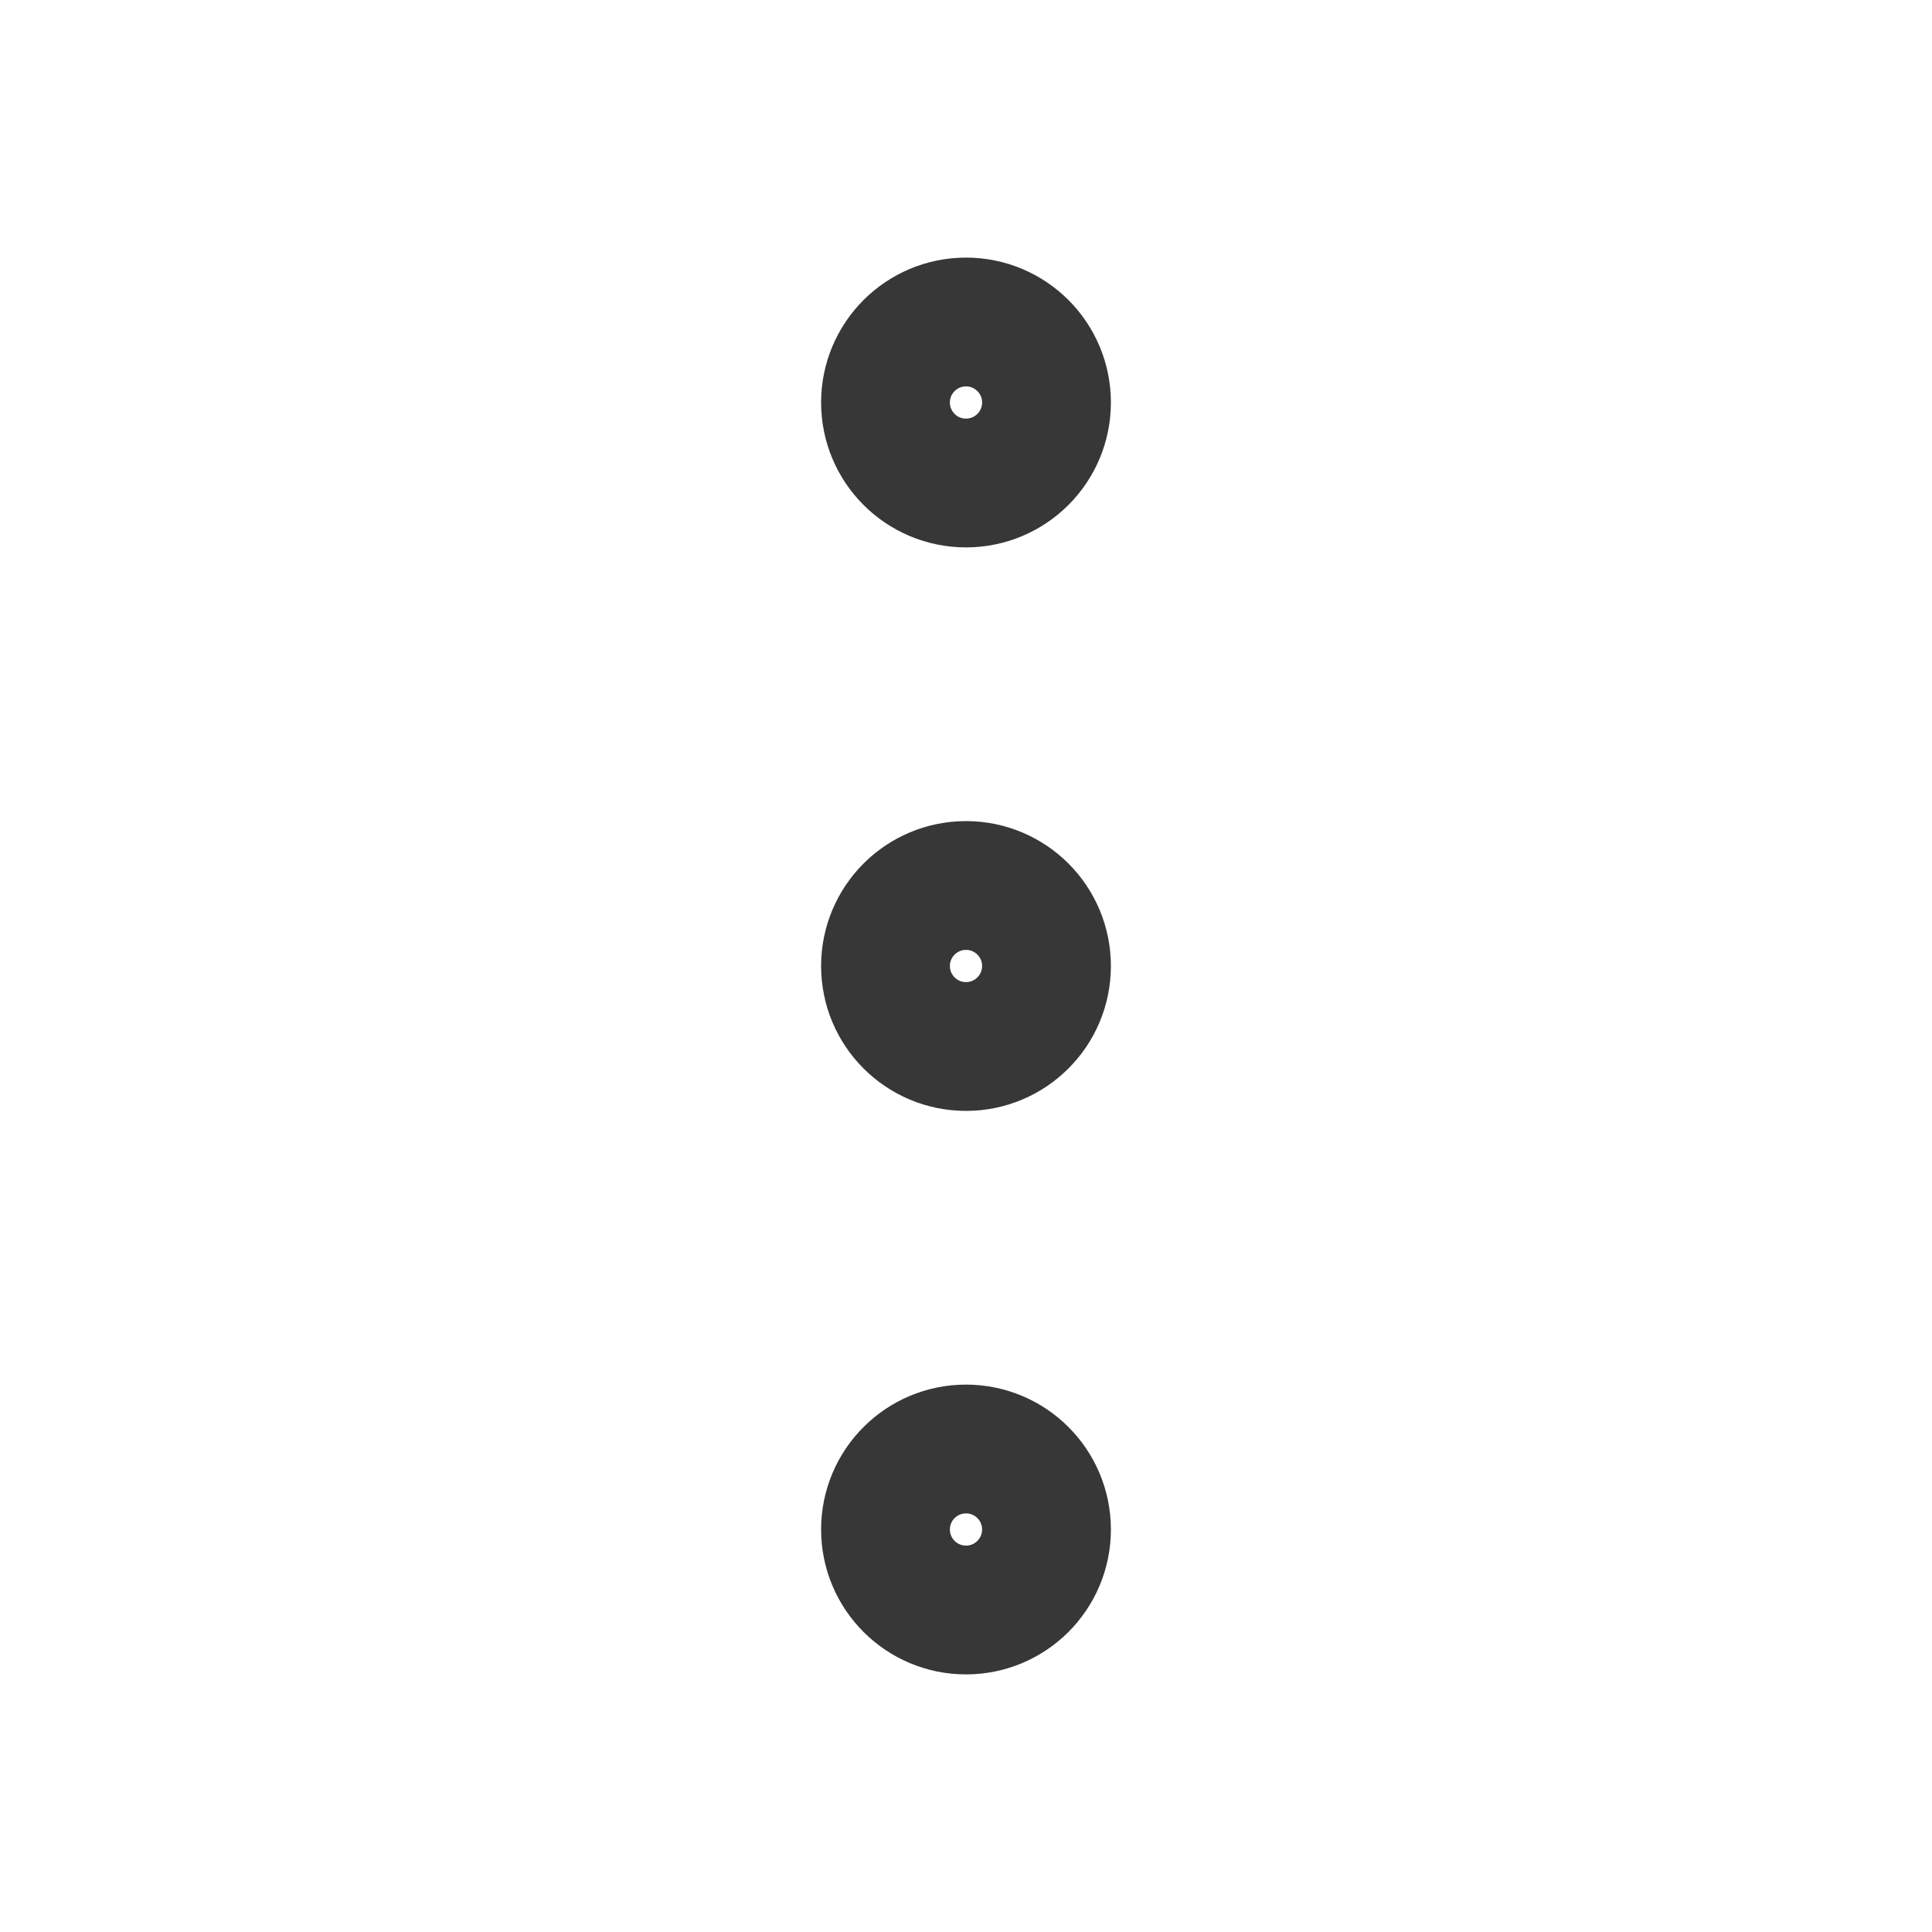
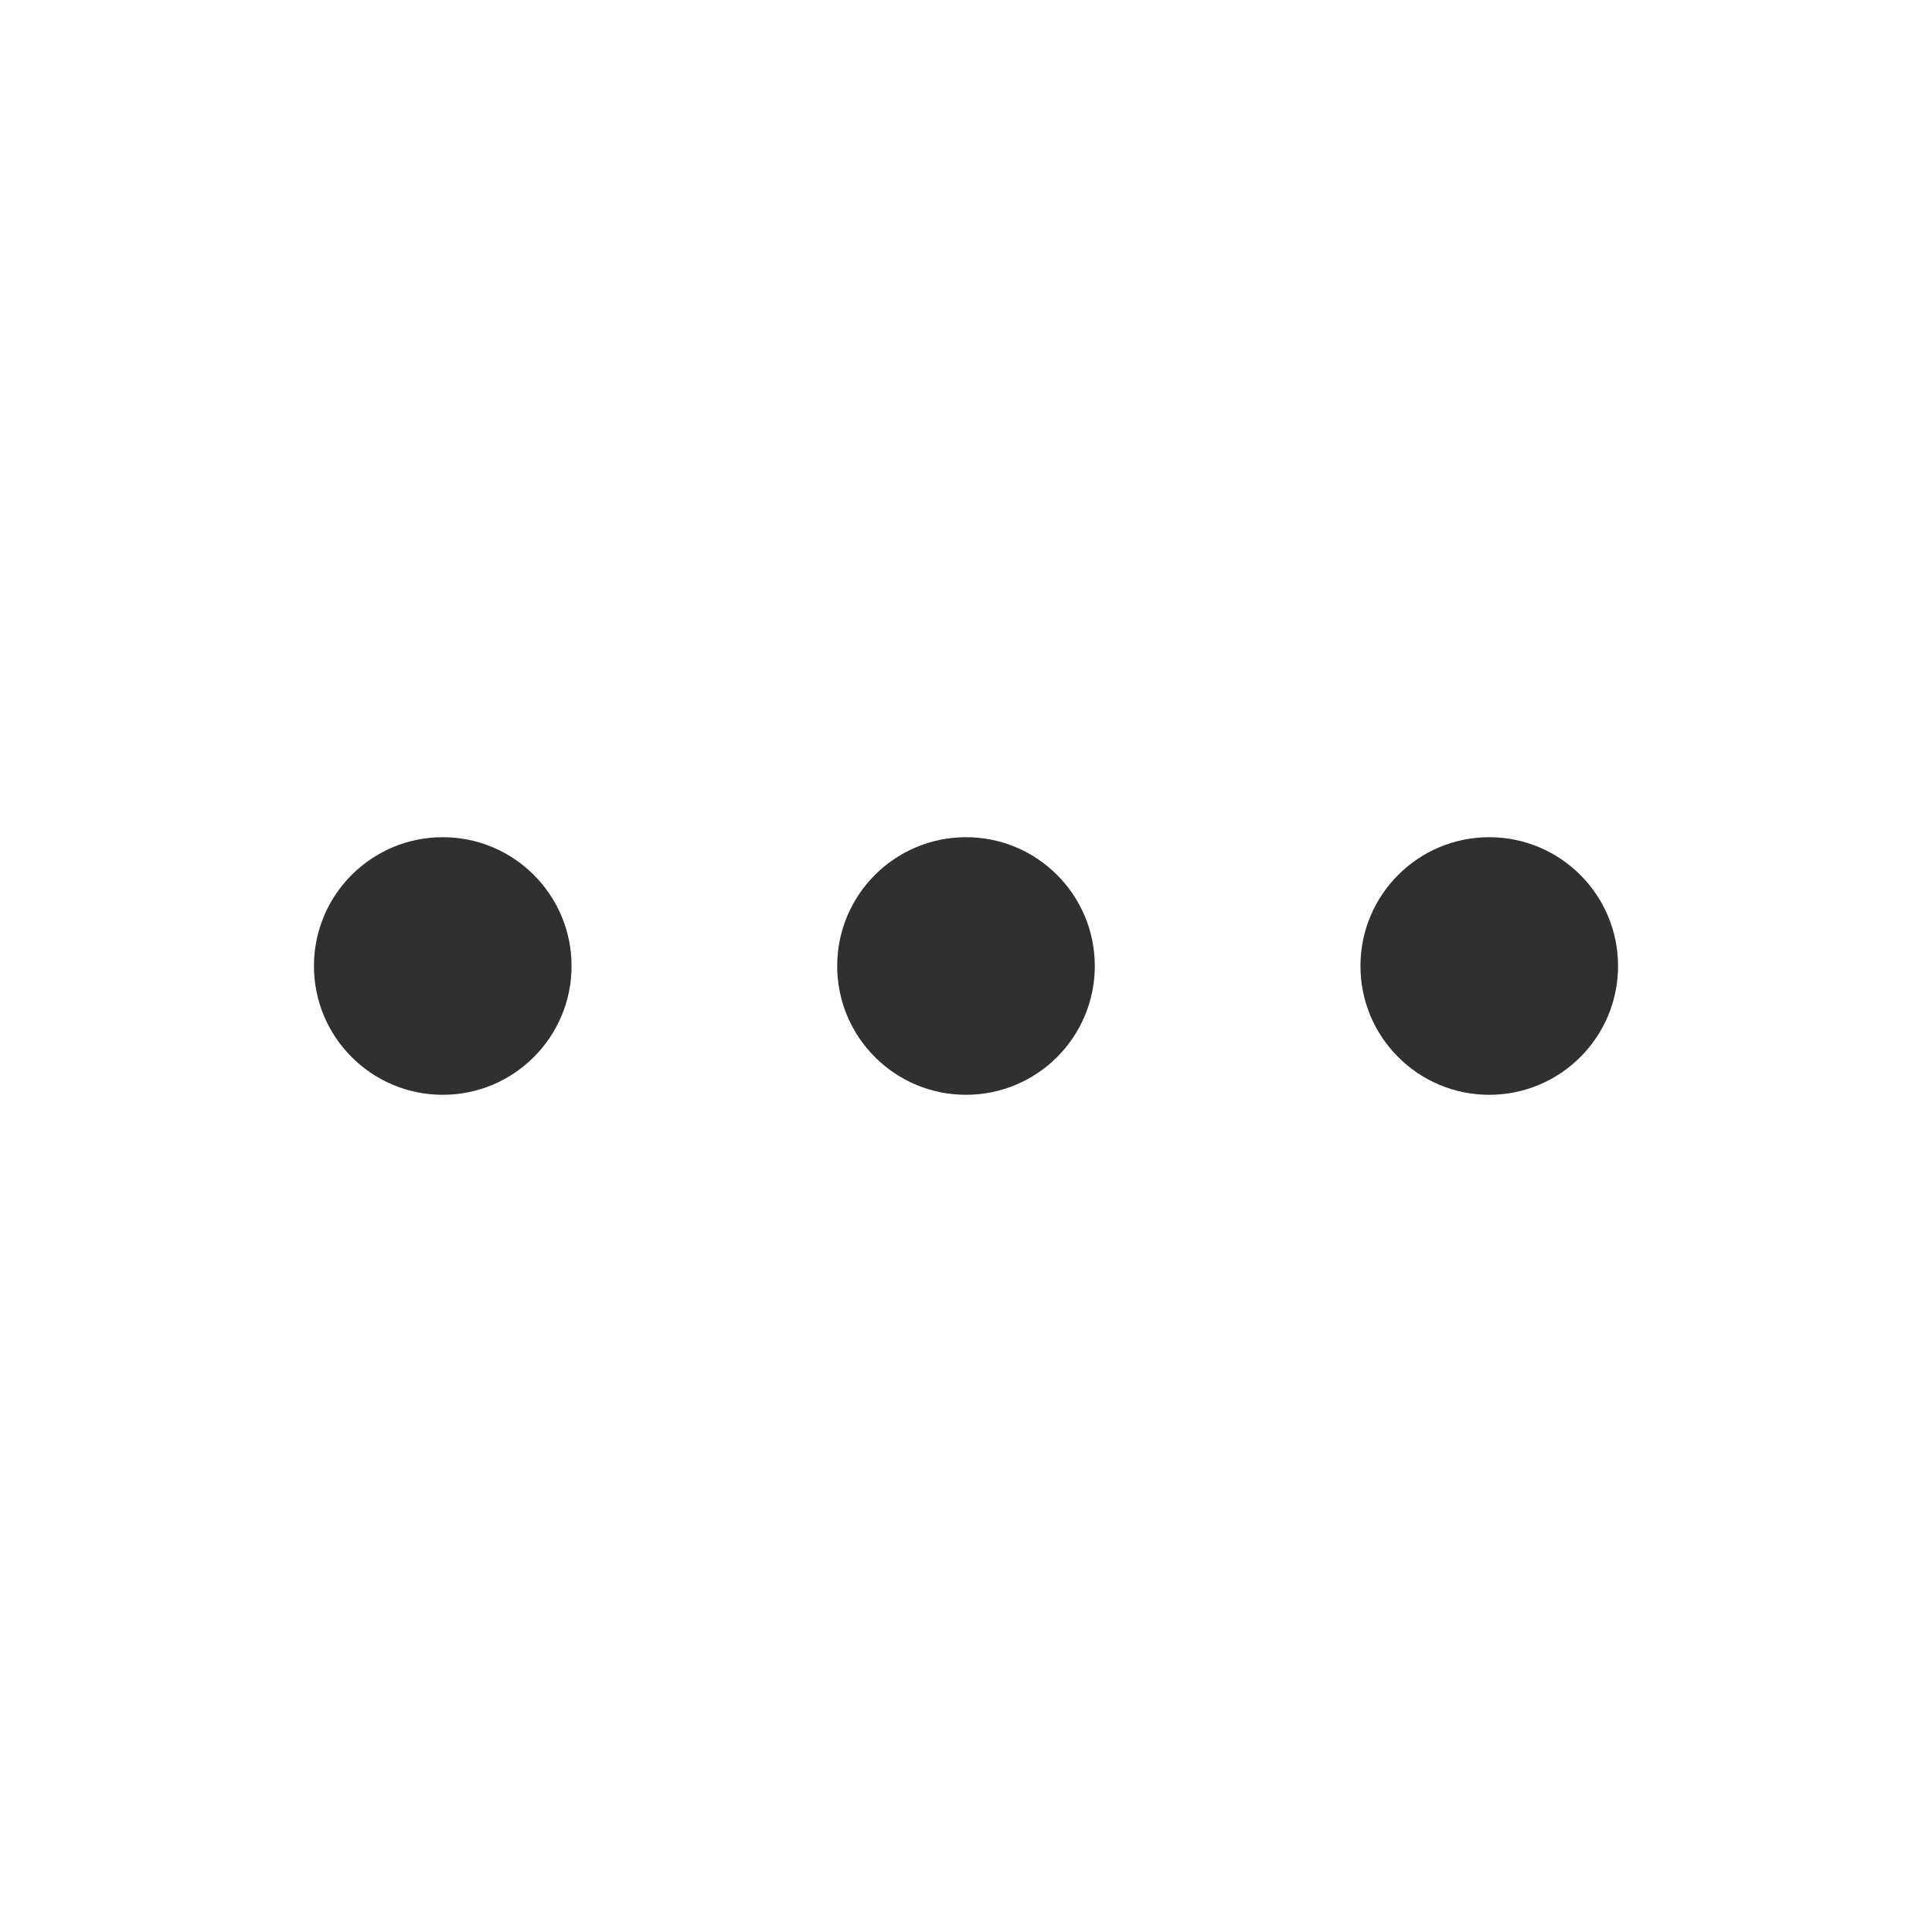
<svg xmlns="http://www.w3.org/2000/svg" width="24" height="24" viewBox="0 0 24 24">
-   <g fill="none" stroke="#373737" stroke-width="1.6" stroke-linecap="round" stroke-linejoin="round">
-     <circle cx="12" cy="5" r="1" />
-     <circle cx="12" cy="12" r="1" />
-     <circle cx="12" cy="19" r="1" />
+   <g fill="none" stroke="#303030" stroke-width="1.75" stroke-linecap="round" stroke-linejoin="round">
+     <circle cx="5.5" cy="12" r="1.6" fill="#303030" stroke="none" />
+     <circle cx="12" cy="12" r="1.6" fill="#303030" stroke="none" />
+     <circle cx="18.5" cy="12" r="1.6" fill="#303030" stroke="none" />
  </g>
</svg>
